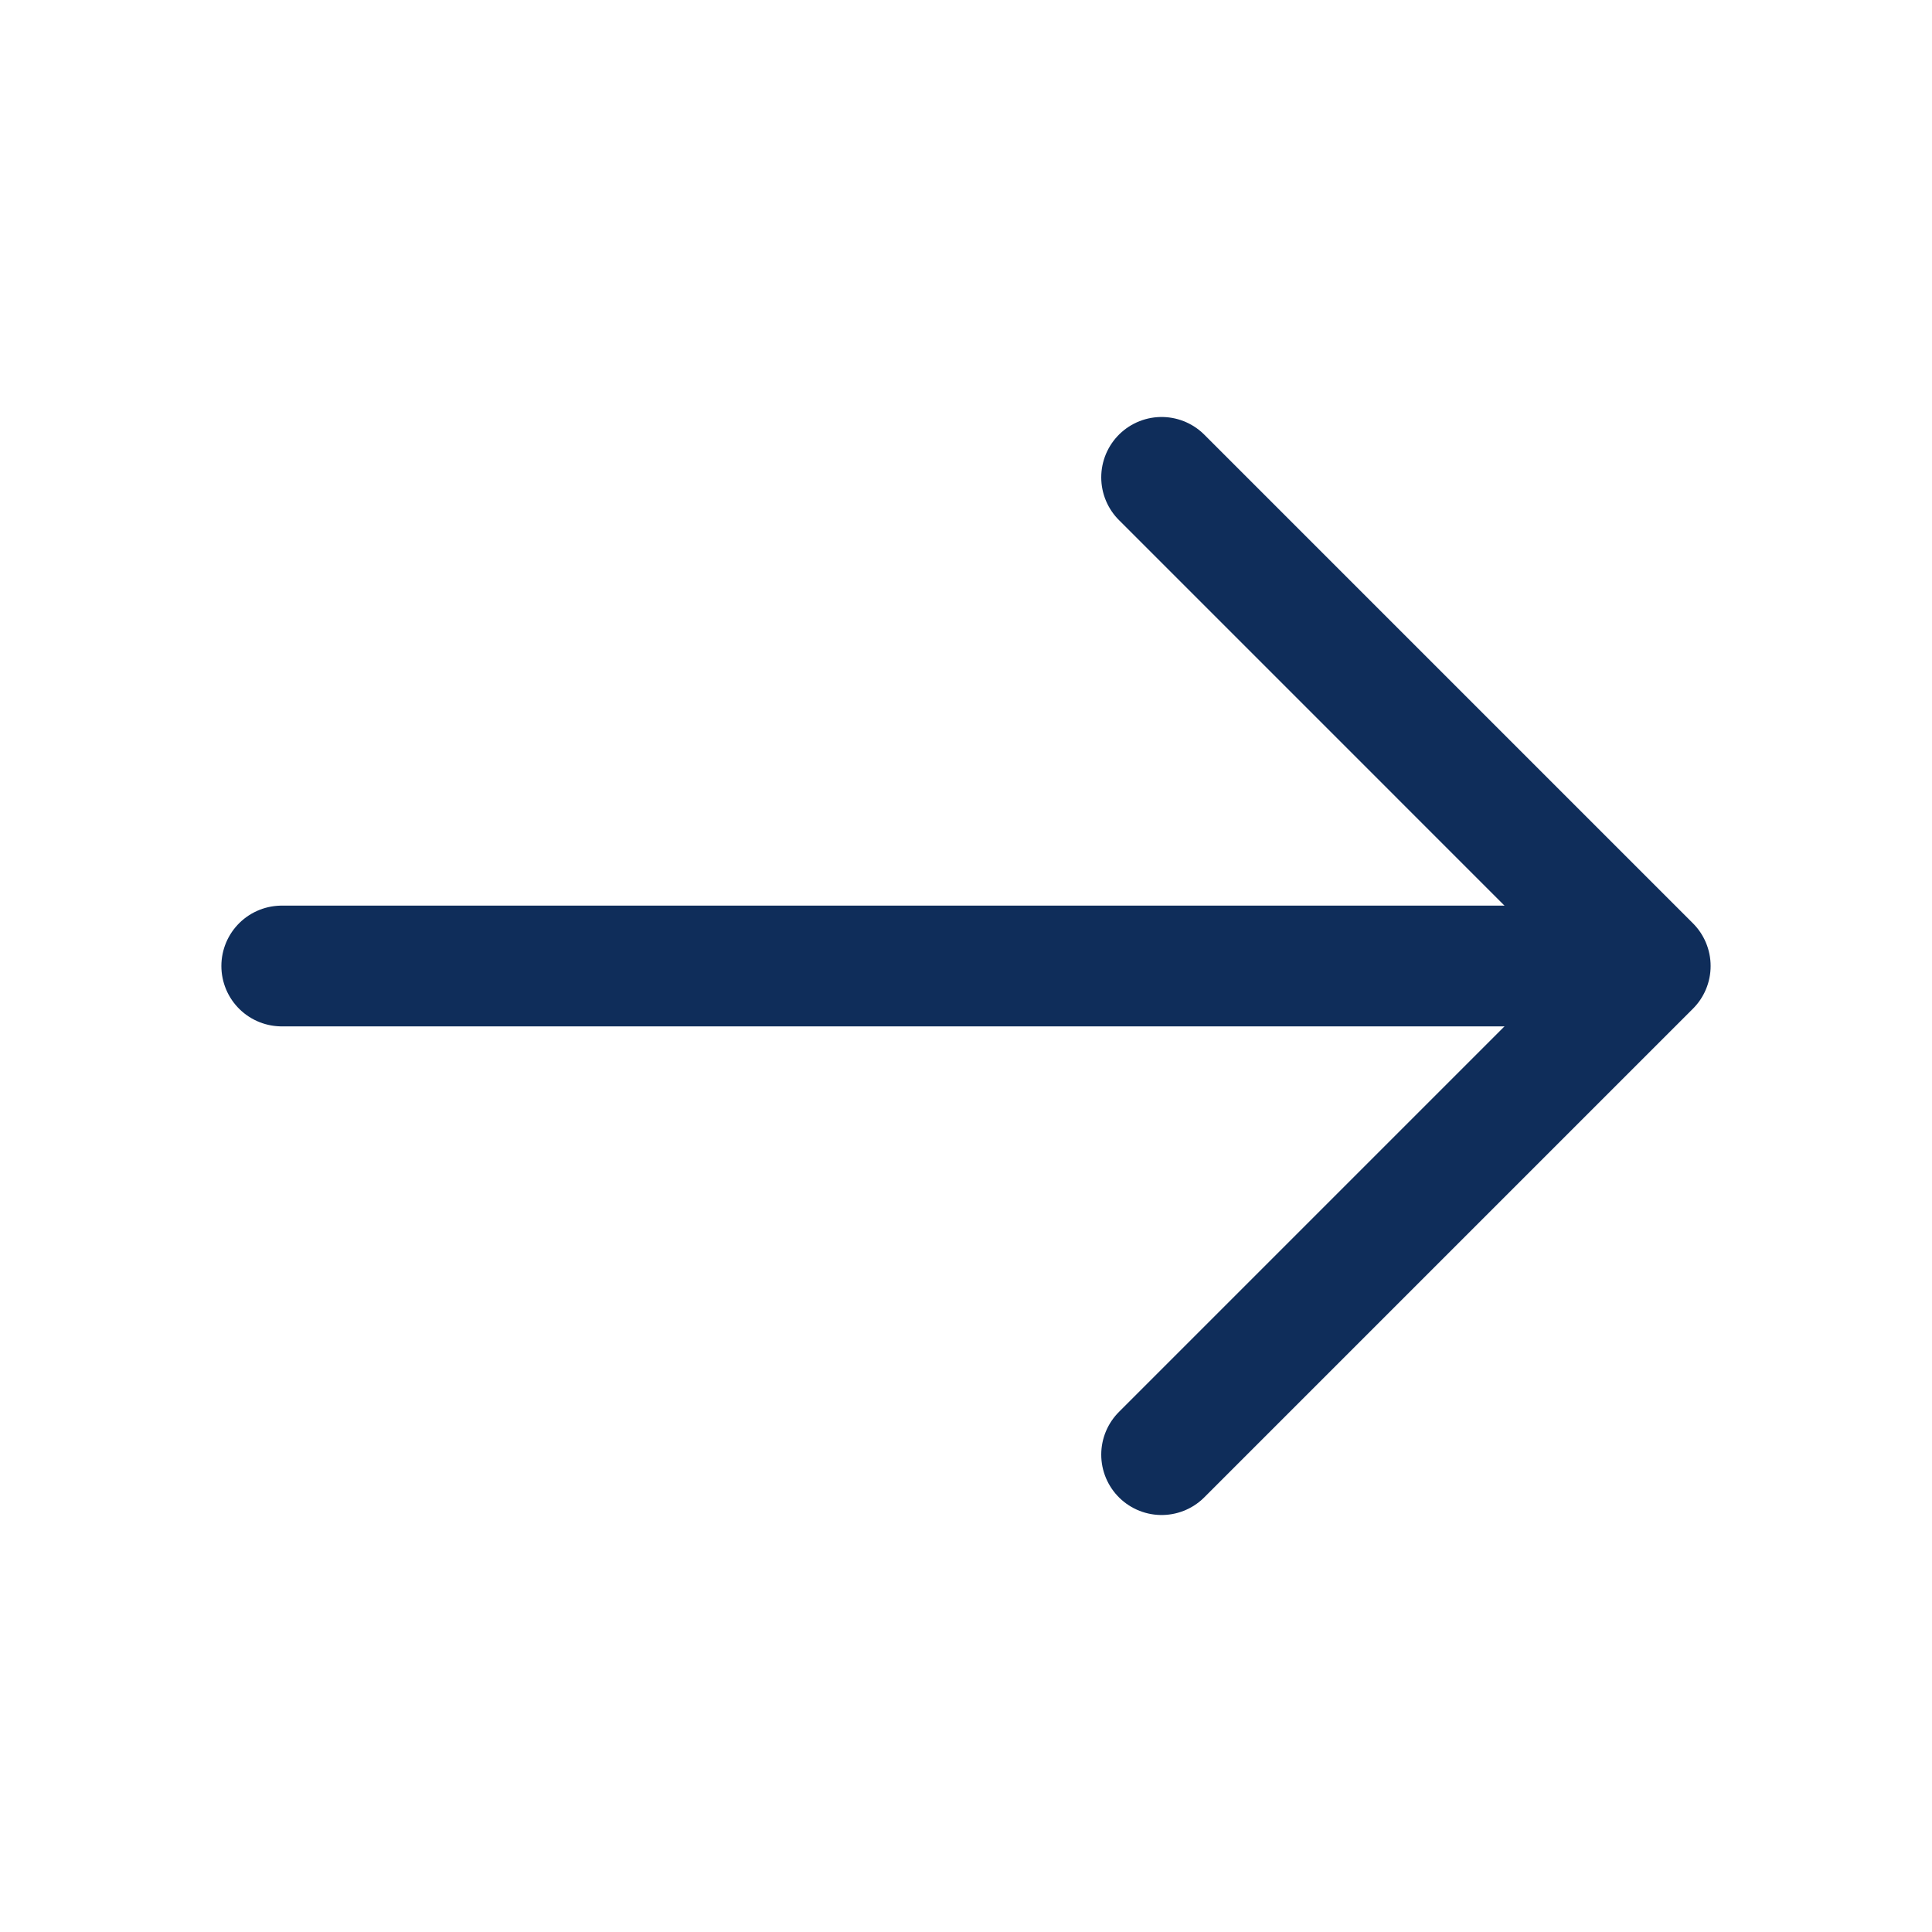
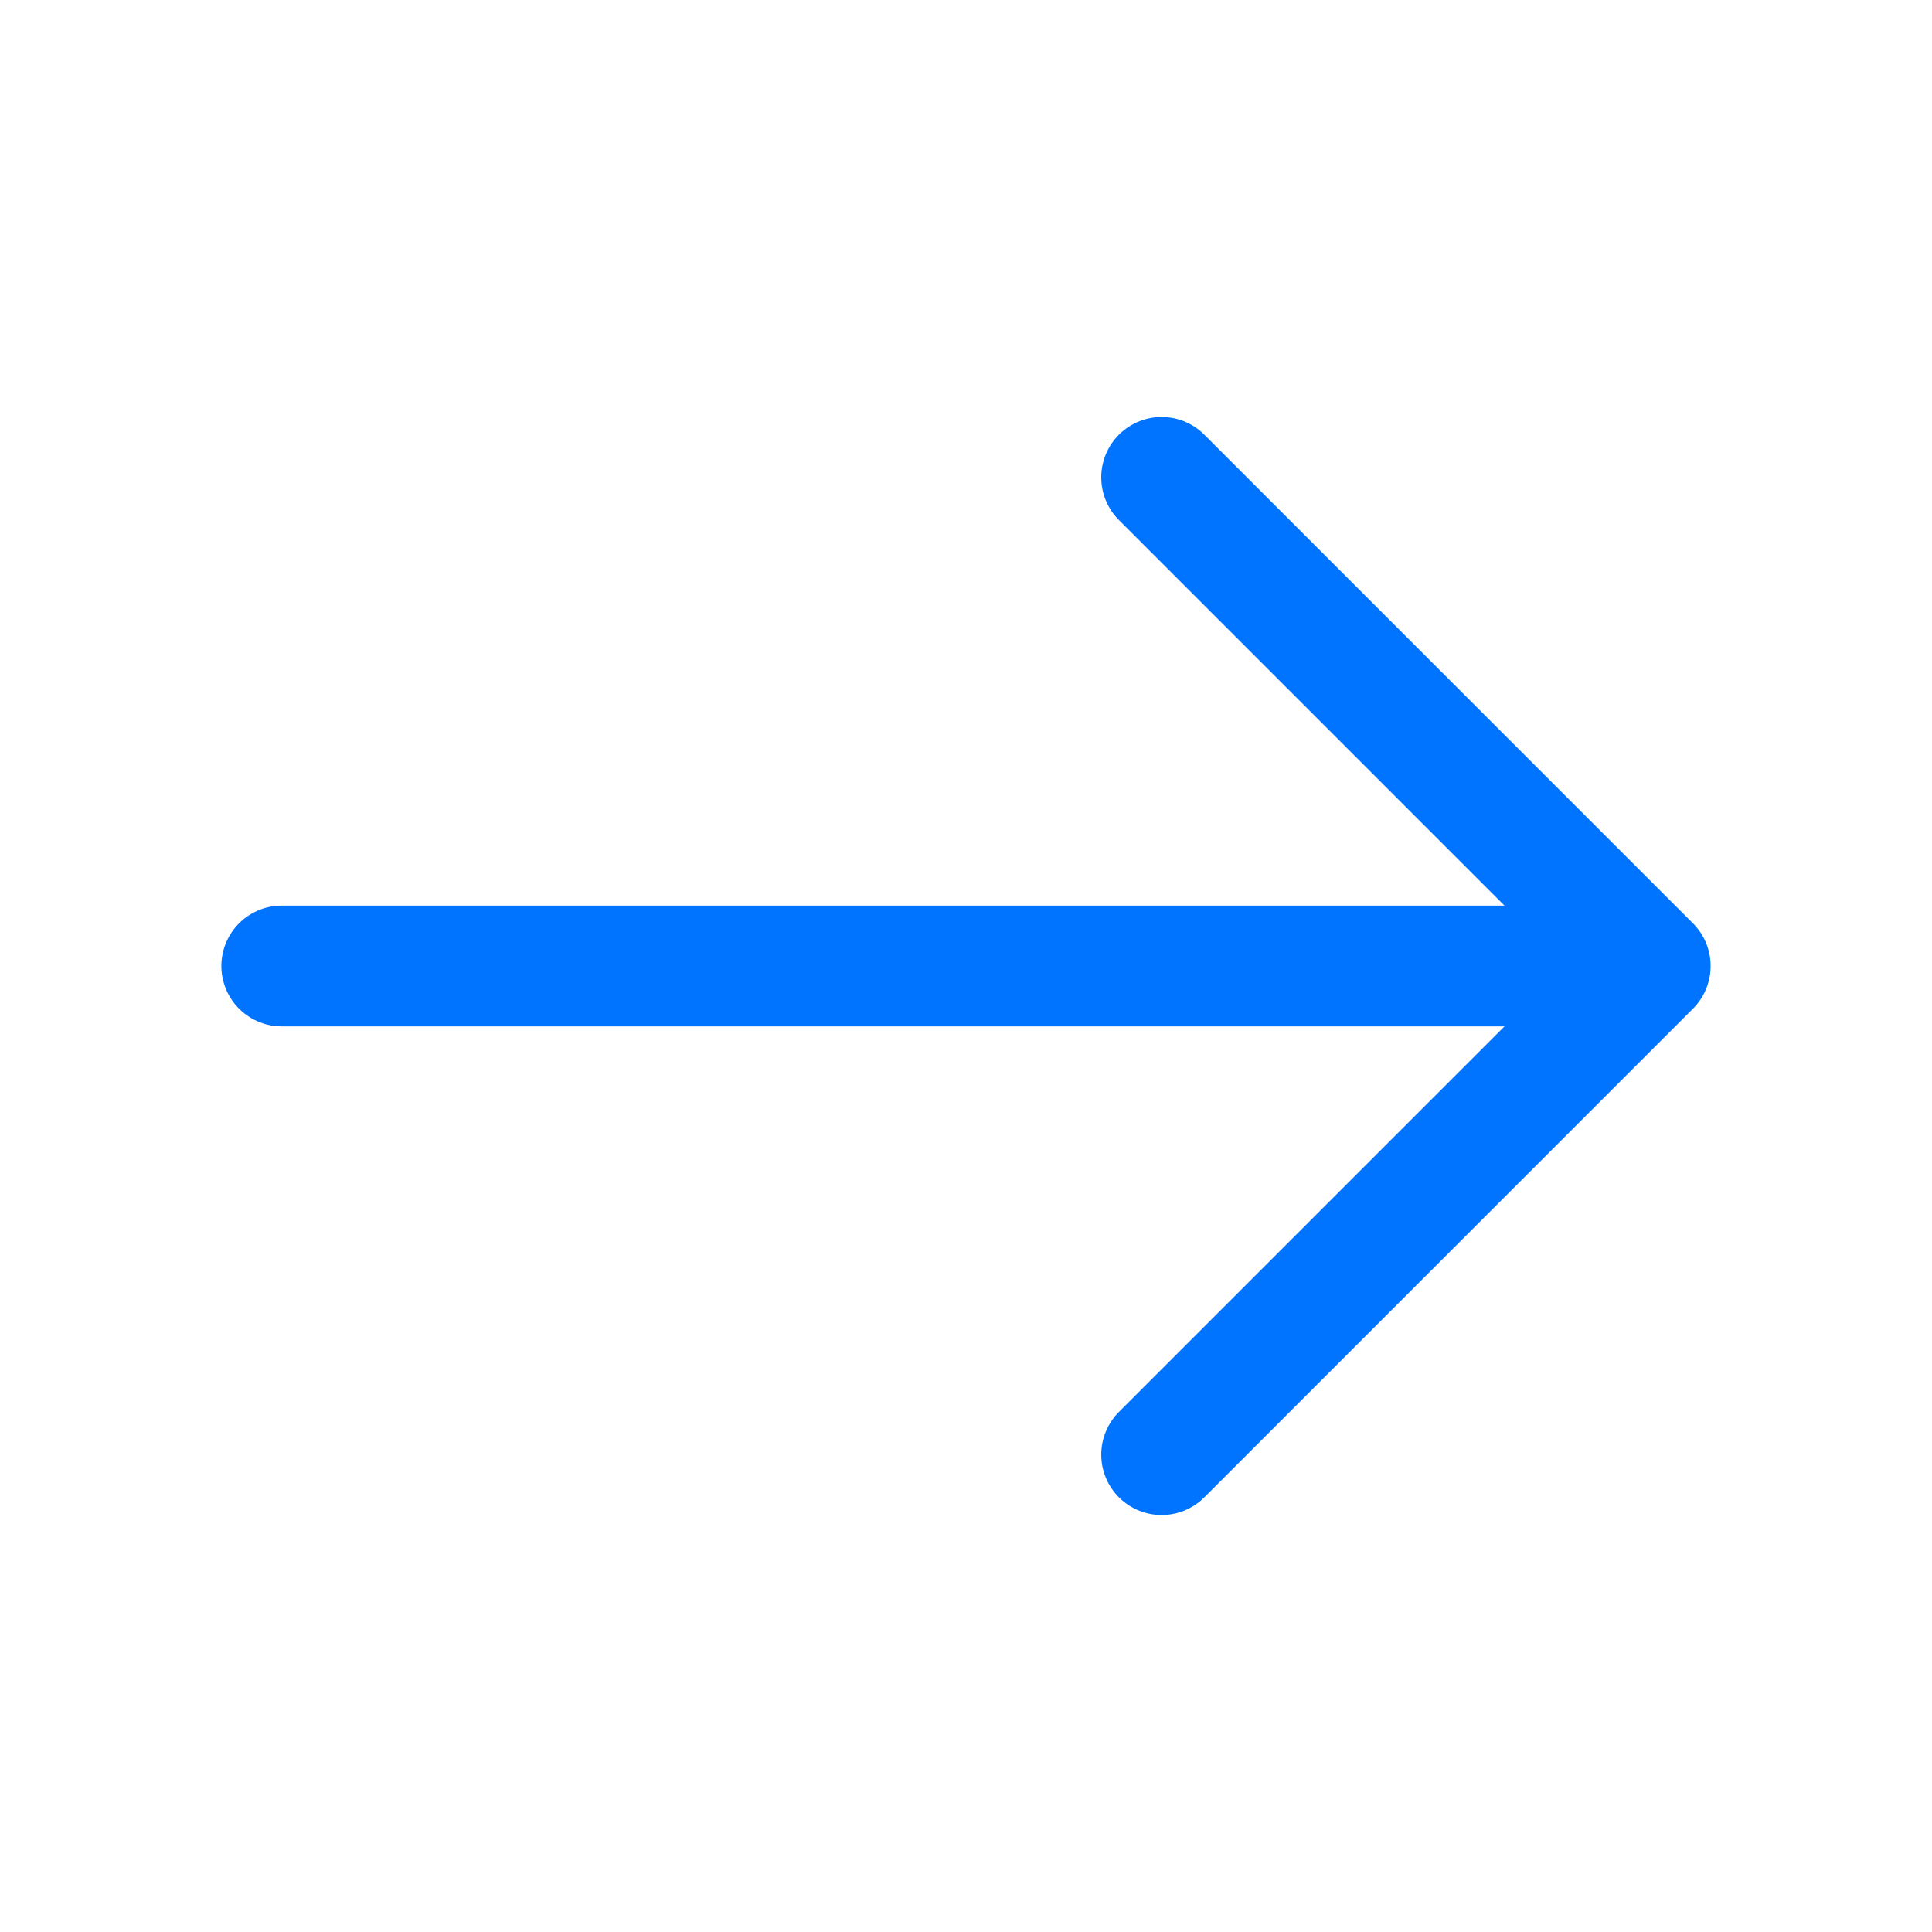
<svg xmlns="http://www.w3.org/2000/svg" width="24" height="24" viewBox="0 0 24 24">
  <g id="vuesax_linear_arrow-right" data-name="vuesax/linear/arrow-right" transform="translate(-620 -188)">
    <g id="arrow-right">
-       <path id="Vector" d="M0,0,6.07,6.07,0,12.14" transform="translate(634.43 193.93)" fill="none" stroke="#0F2D5A" stroke-linecap="round" stroke-linejoin="round" stroke-width="1.5" />
-       <path id="Vector-2" data-name="Vector" d="M0,0H16.83" transform="translate(623.5 200)" fill="none" stroke="#0F2D5A" stroke-linecap="round" stroke-linejoin="round" stroke-width="1.5" />
+       <path id="Vector" d="M0,0,6.07,6.07,0,12.14" transform="translate(634.43 193.93)" fill="none" stroke="#0074FF" stroke-linecap="round" stroke-linejoin="round" stroke-width="1.5" />
+       <path id="Vector-2" data-name="Vector" d="M0,0H16.83" transform="translate(623.5 200)" fill="none" stroke="#0074FF" stroke-linecap="round" stroke-linejoin="round" stroke-width="1.5" />
      <path id="Vector-3" data-name="Vector" d="M0,0H24V24H0Z" transform="translate(644 212) rotate(180)" fill="none" opacity="0" />
    </g>
  </g>
</svg>
